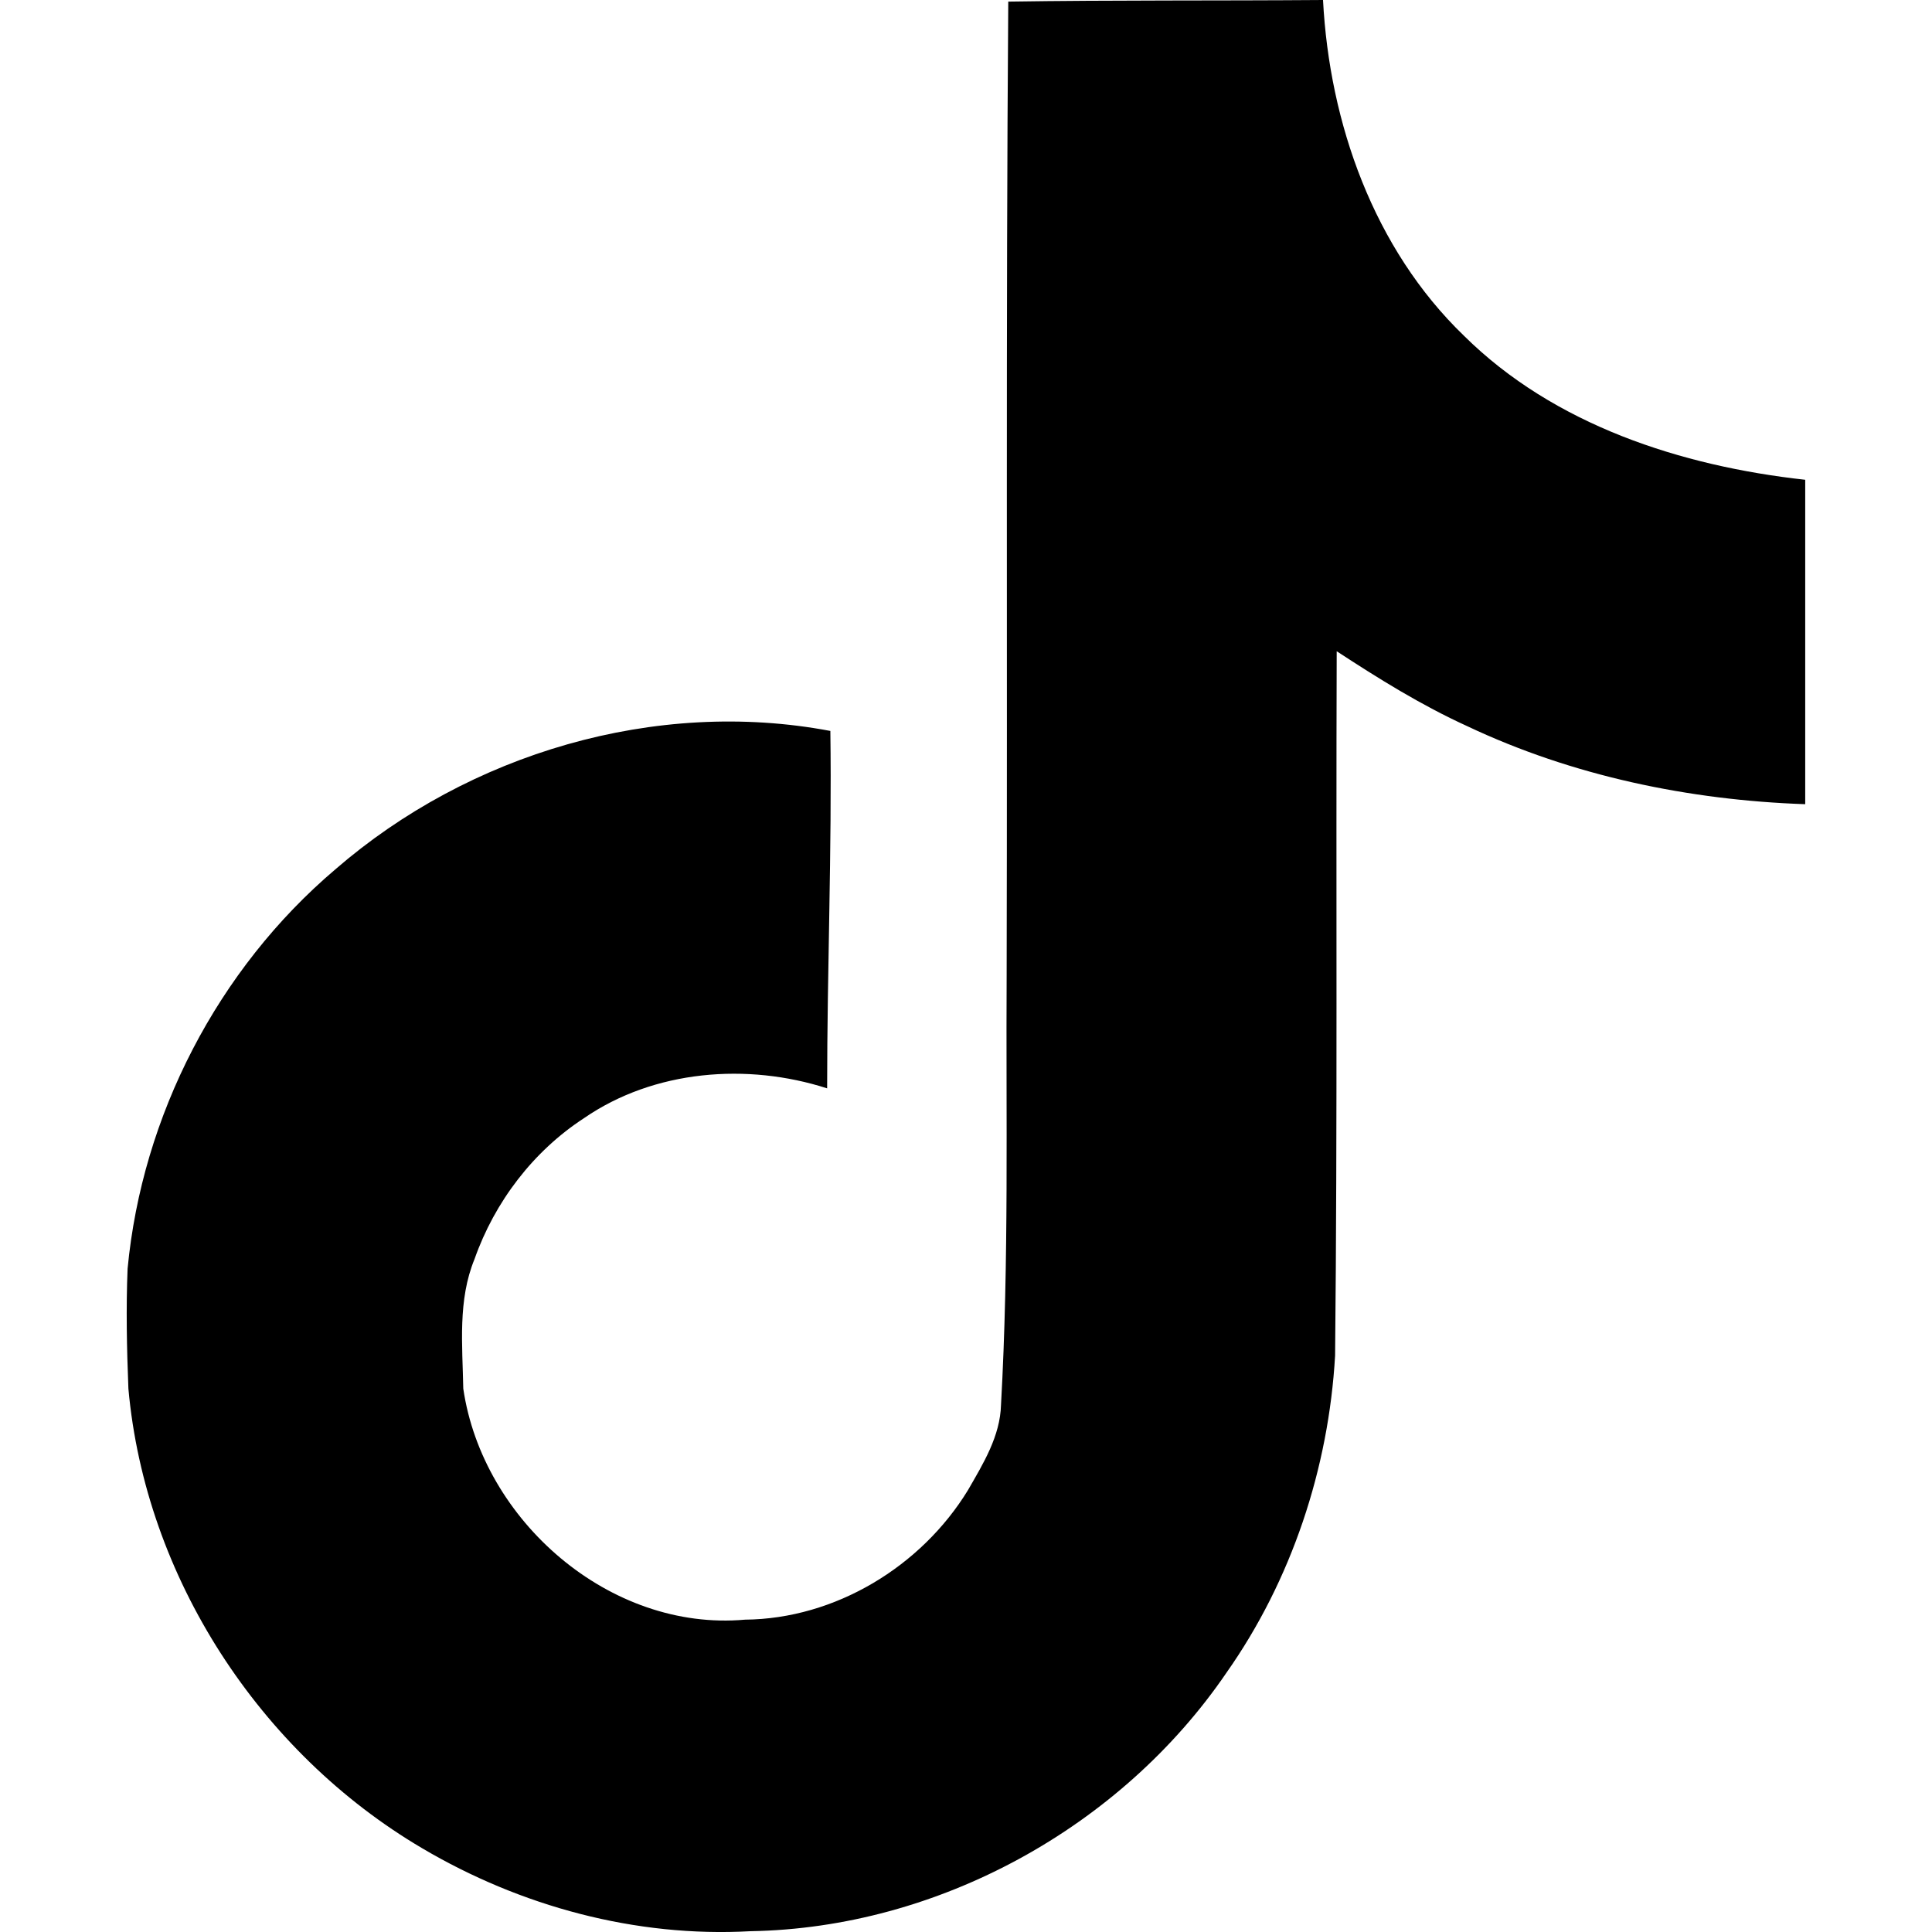
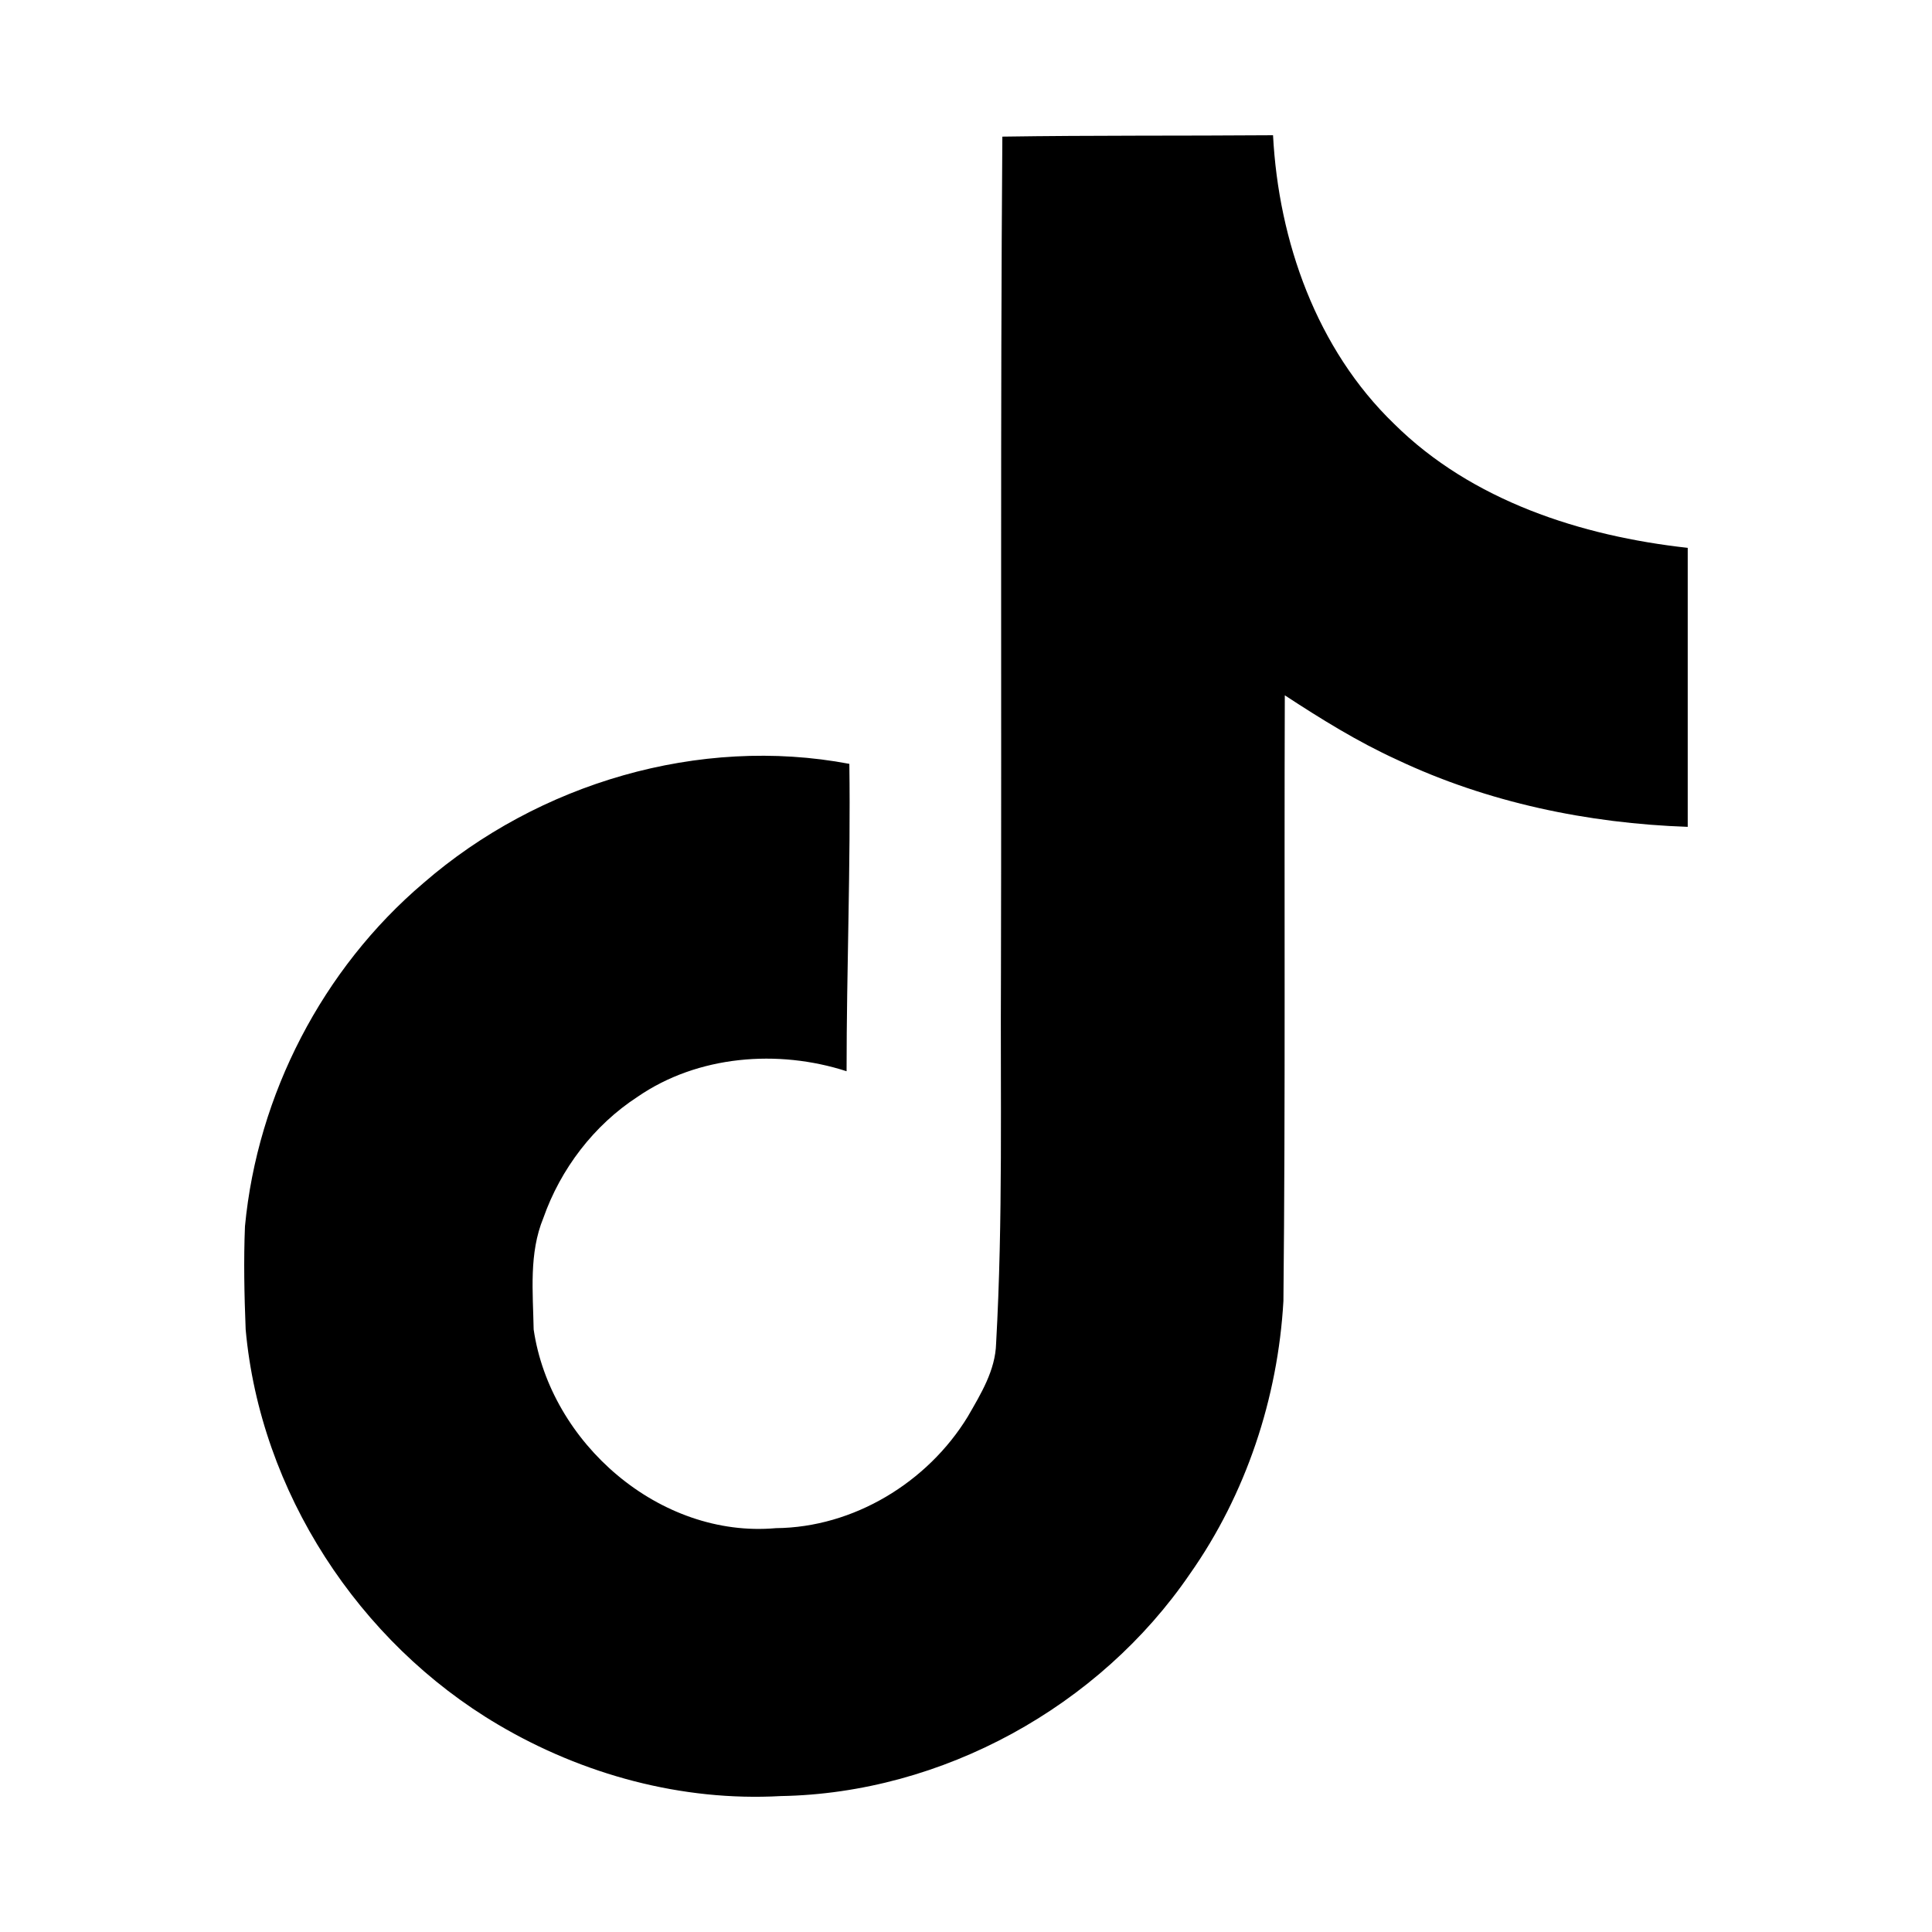
<svg xmlns="http://www.w3.org/2000/svg" viewBox="0 0 24 24" data-animation="tiktok" fill="currentColor">
-   <g data-part="glyph">
-     <path d="M12.525.02c1.31-.02 2.61-.01 3.91-.02.08 1.53.63 3.09 1.75 4.17 1.12 1.11 2.7 1.62 4.24 1.79v4.03c-1.44-.05-2.89-.35-4.2-.97-.57-.26-1.1-.59-1.62-.93-.01 2.92.01 5.84-.02 8.75-.08 1.4-.54 2.79-1.35 3.94-1.31 1.92-3.58 3.17-5.91 3.21-1.43.08-2.86-.31-4.08-1.03-2.02-1.19-3.44-3.37-3.65-5.71-.02-.5-.03-1-.01-1.49.18-1.9 1.12-3.72 2.58-4.96 1.66-1.44 3.98-2.13 6.15-1.72.02 1.48-.04 2.96-.04 4.44-.99-.32-2.15-.23-3.02.37-.63.41-1.11 1.04-1.36 1.75-.21.51-.15 1.07-.14 1.61.24 1.64 1.82 3.02 3.5 2.87 1.12-.01 2.19-.66 2.77-1.61.19-.33.4-.67.41-1.06.1-1.79.06-3.57.07-5.36.01-4.03-.01-8.05.02-12.07z" />
+   <g data-inset="" transform="translate(1.68 1.68) scale(0.86)">
+     <g data-part="glyph">
+       <path d="M12.525.02c1.31-.02 2.61-.01 3.91-.02.08 1.53.63 3.09 1.75 4.17 1.12 1.11 2.7 1.62 4.24 1.79v4.03c-1.44-.05-2.89-.35-4.2-.97-.57-.26-1.1-.59-1.62-.93-.01 2.92.01 5.84-.02 8.75-.08 1.4-.54 2.79-1.35 3.94-1.31 1.92-3.58 3.17-5.91 3.21-1.43.08-2.86-.31-4.08-1.03-2.02-1.19-3.44-3.37-3.65-5.71-.02-.5-.03-1-.01-1.49.18-1.9 1.12-3.72 2.58-4.96 1.66-1.44 3.98-2.13 6.15-1.72.02 1.48-.04 2.96-.04 4.44-.99-.32-2.15-.23-3.02.37-.63.41-1.11 1.04-1.36 1.75-.21.51-.15 1.07-.14 1.61.24 1.64 1.82 3.02 3.5 2.87 1.12-.01 2.19-.66 2.77-1.61.19-.33.4-.67.41-1.06.1-1.79.06-3.57.07-5.36.01-4.03-.01-8.05.02-12.07z" />
+     </g>
  </g>
</svg>
